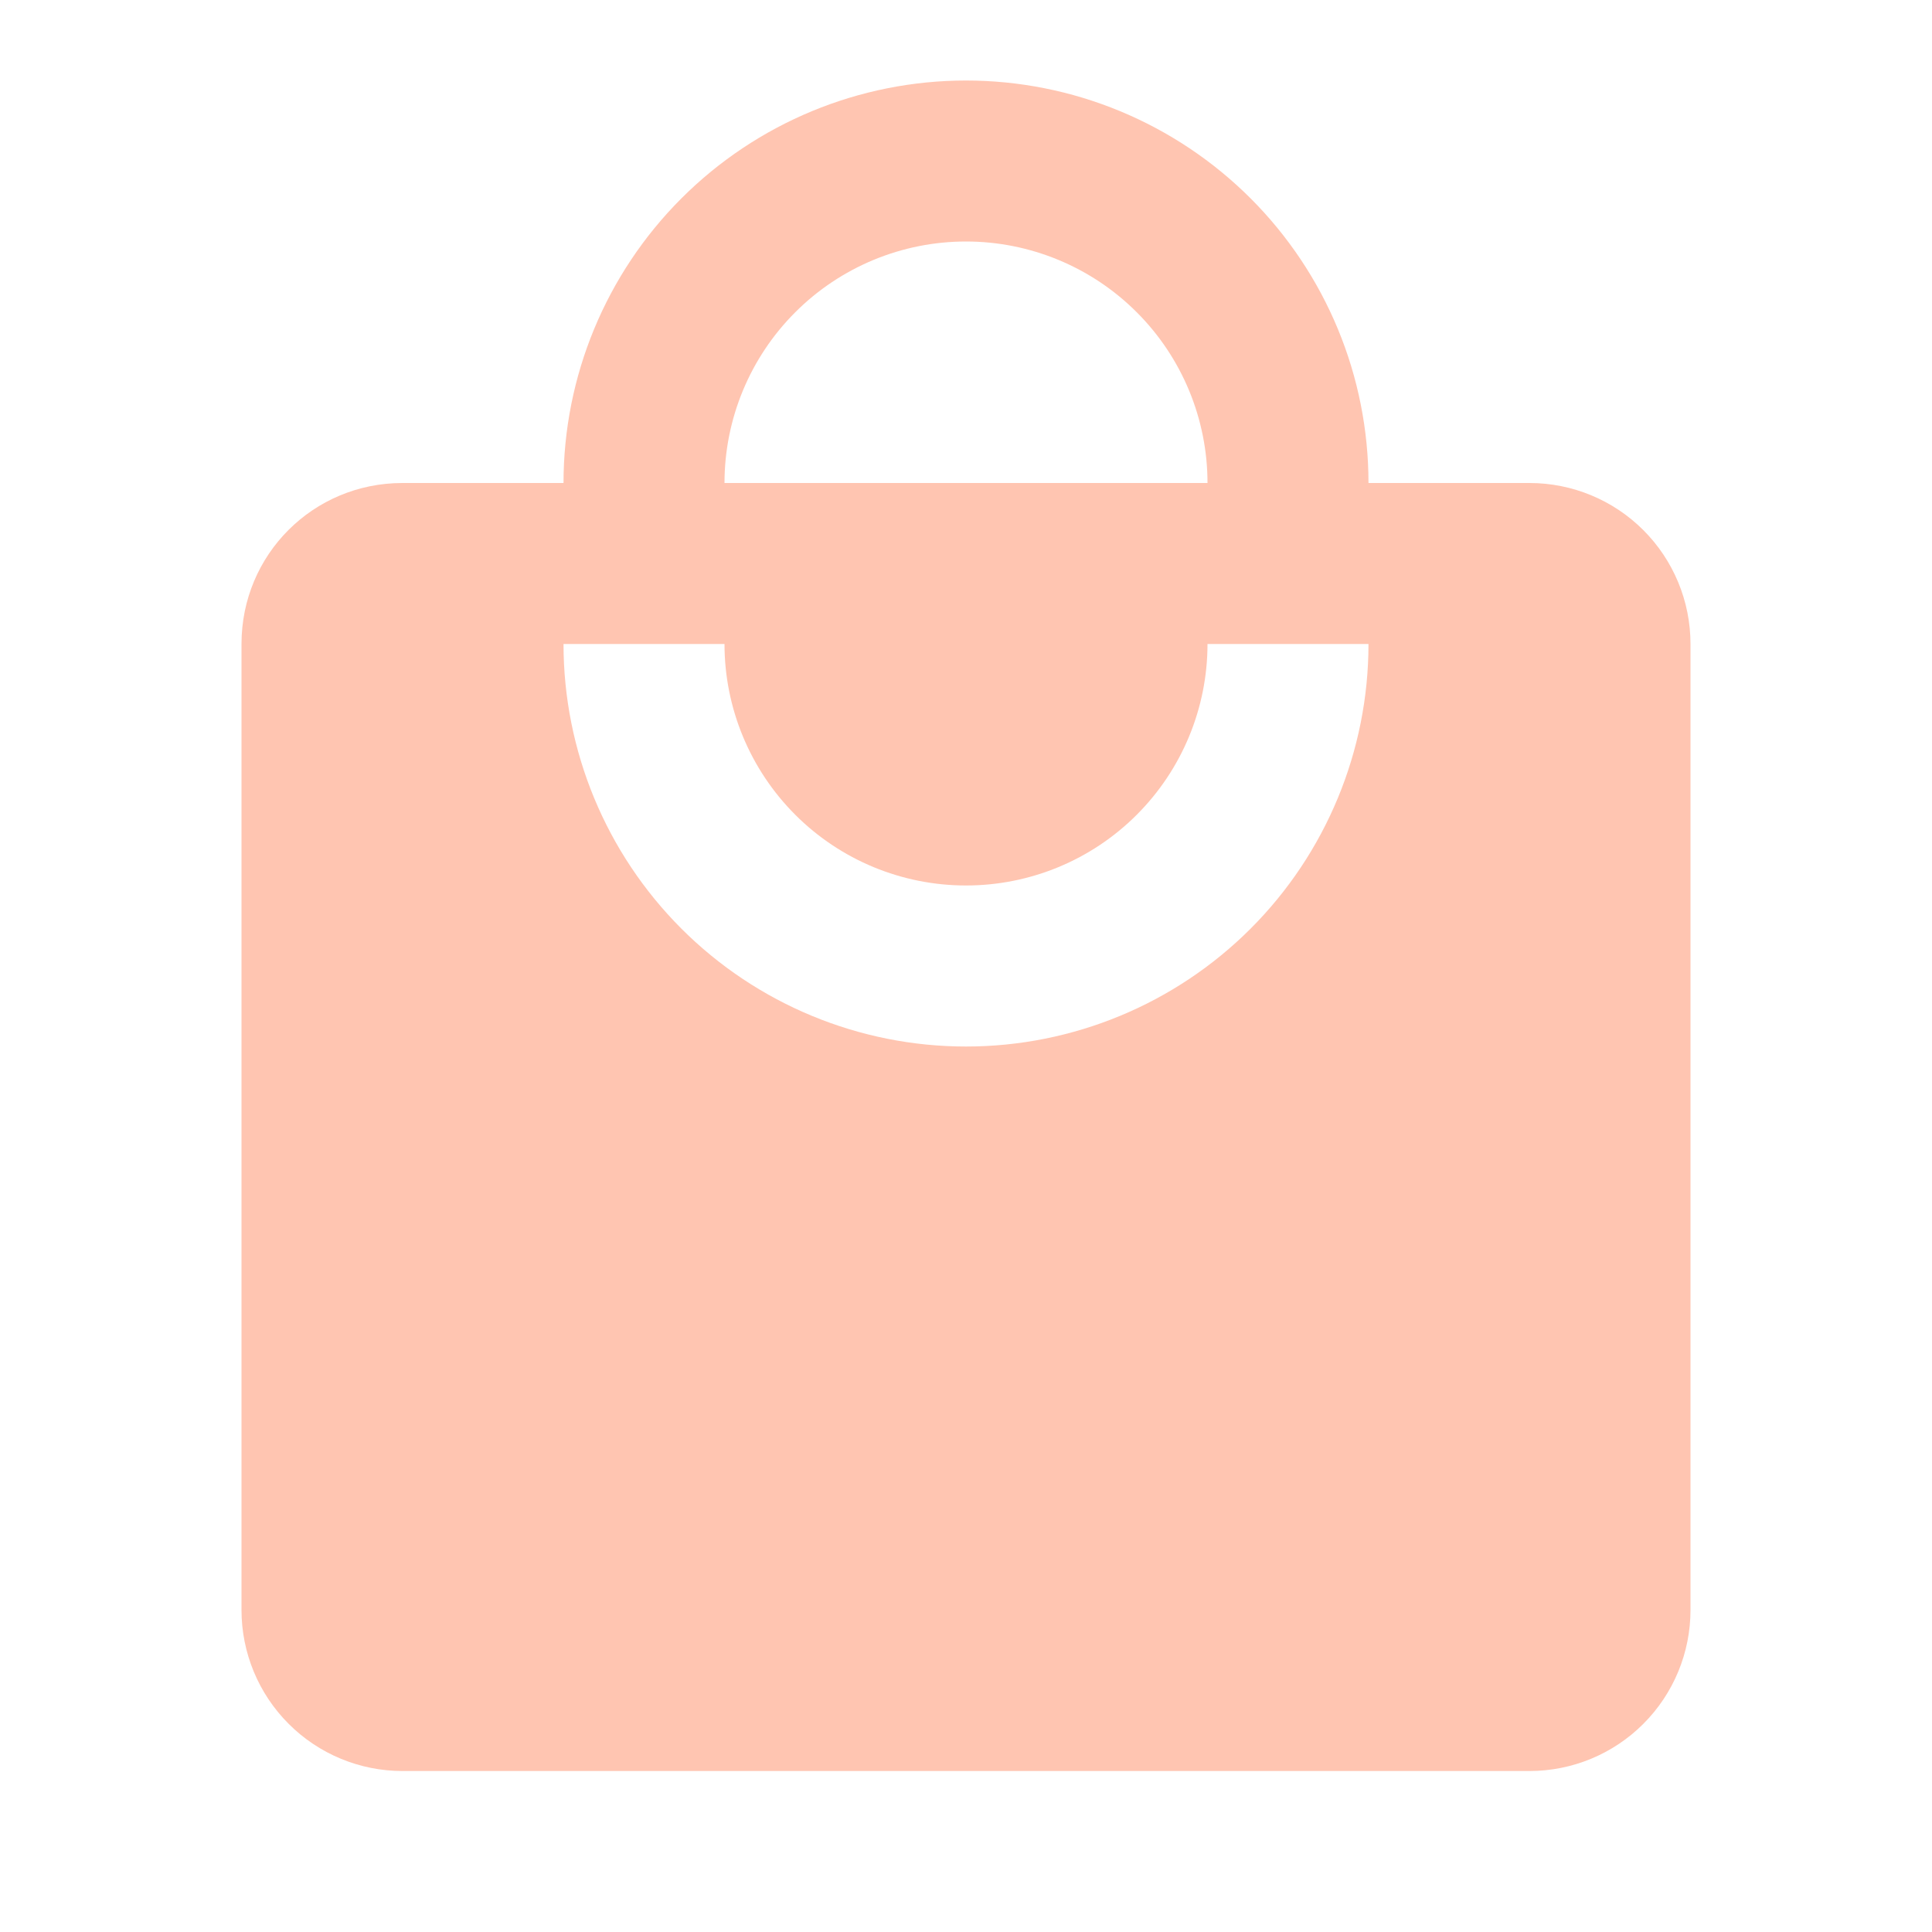
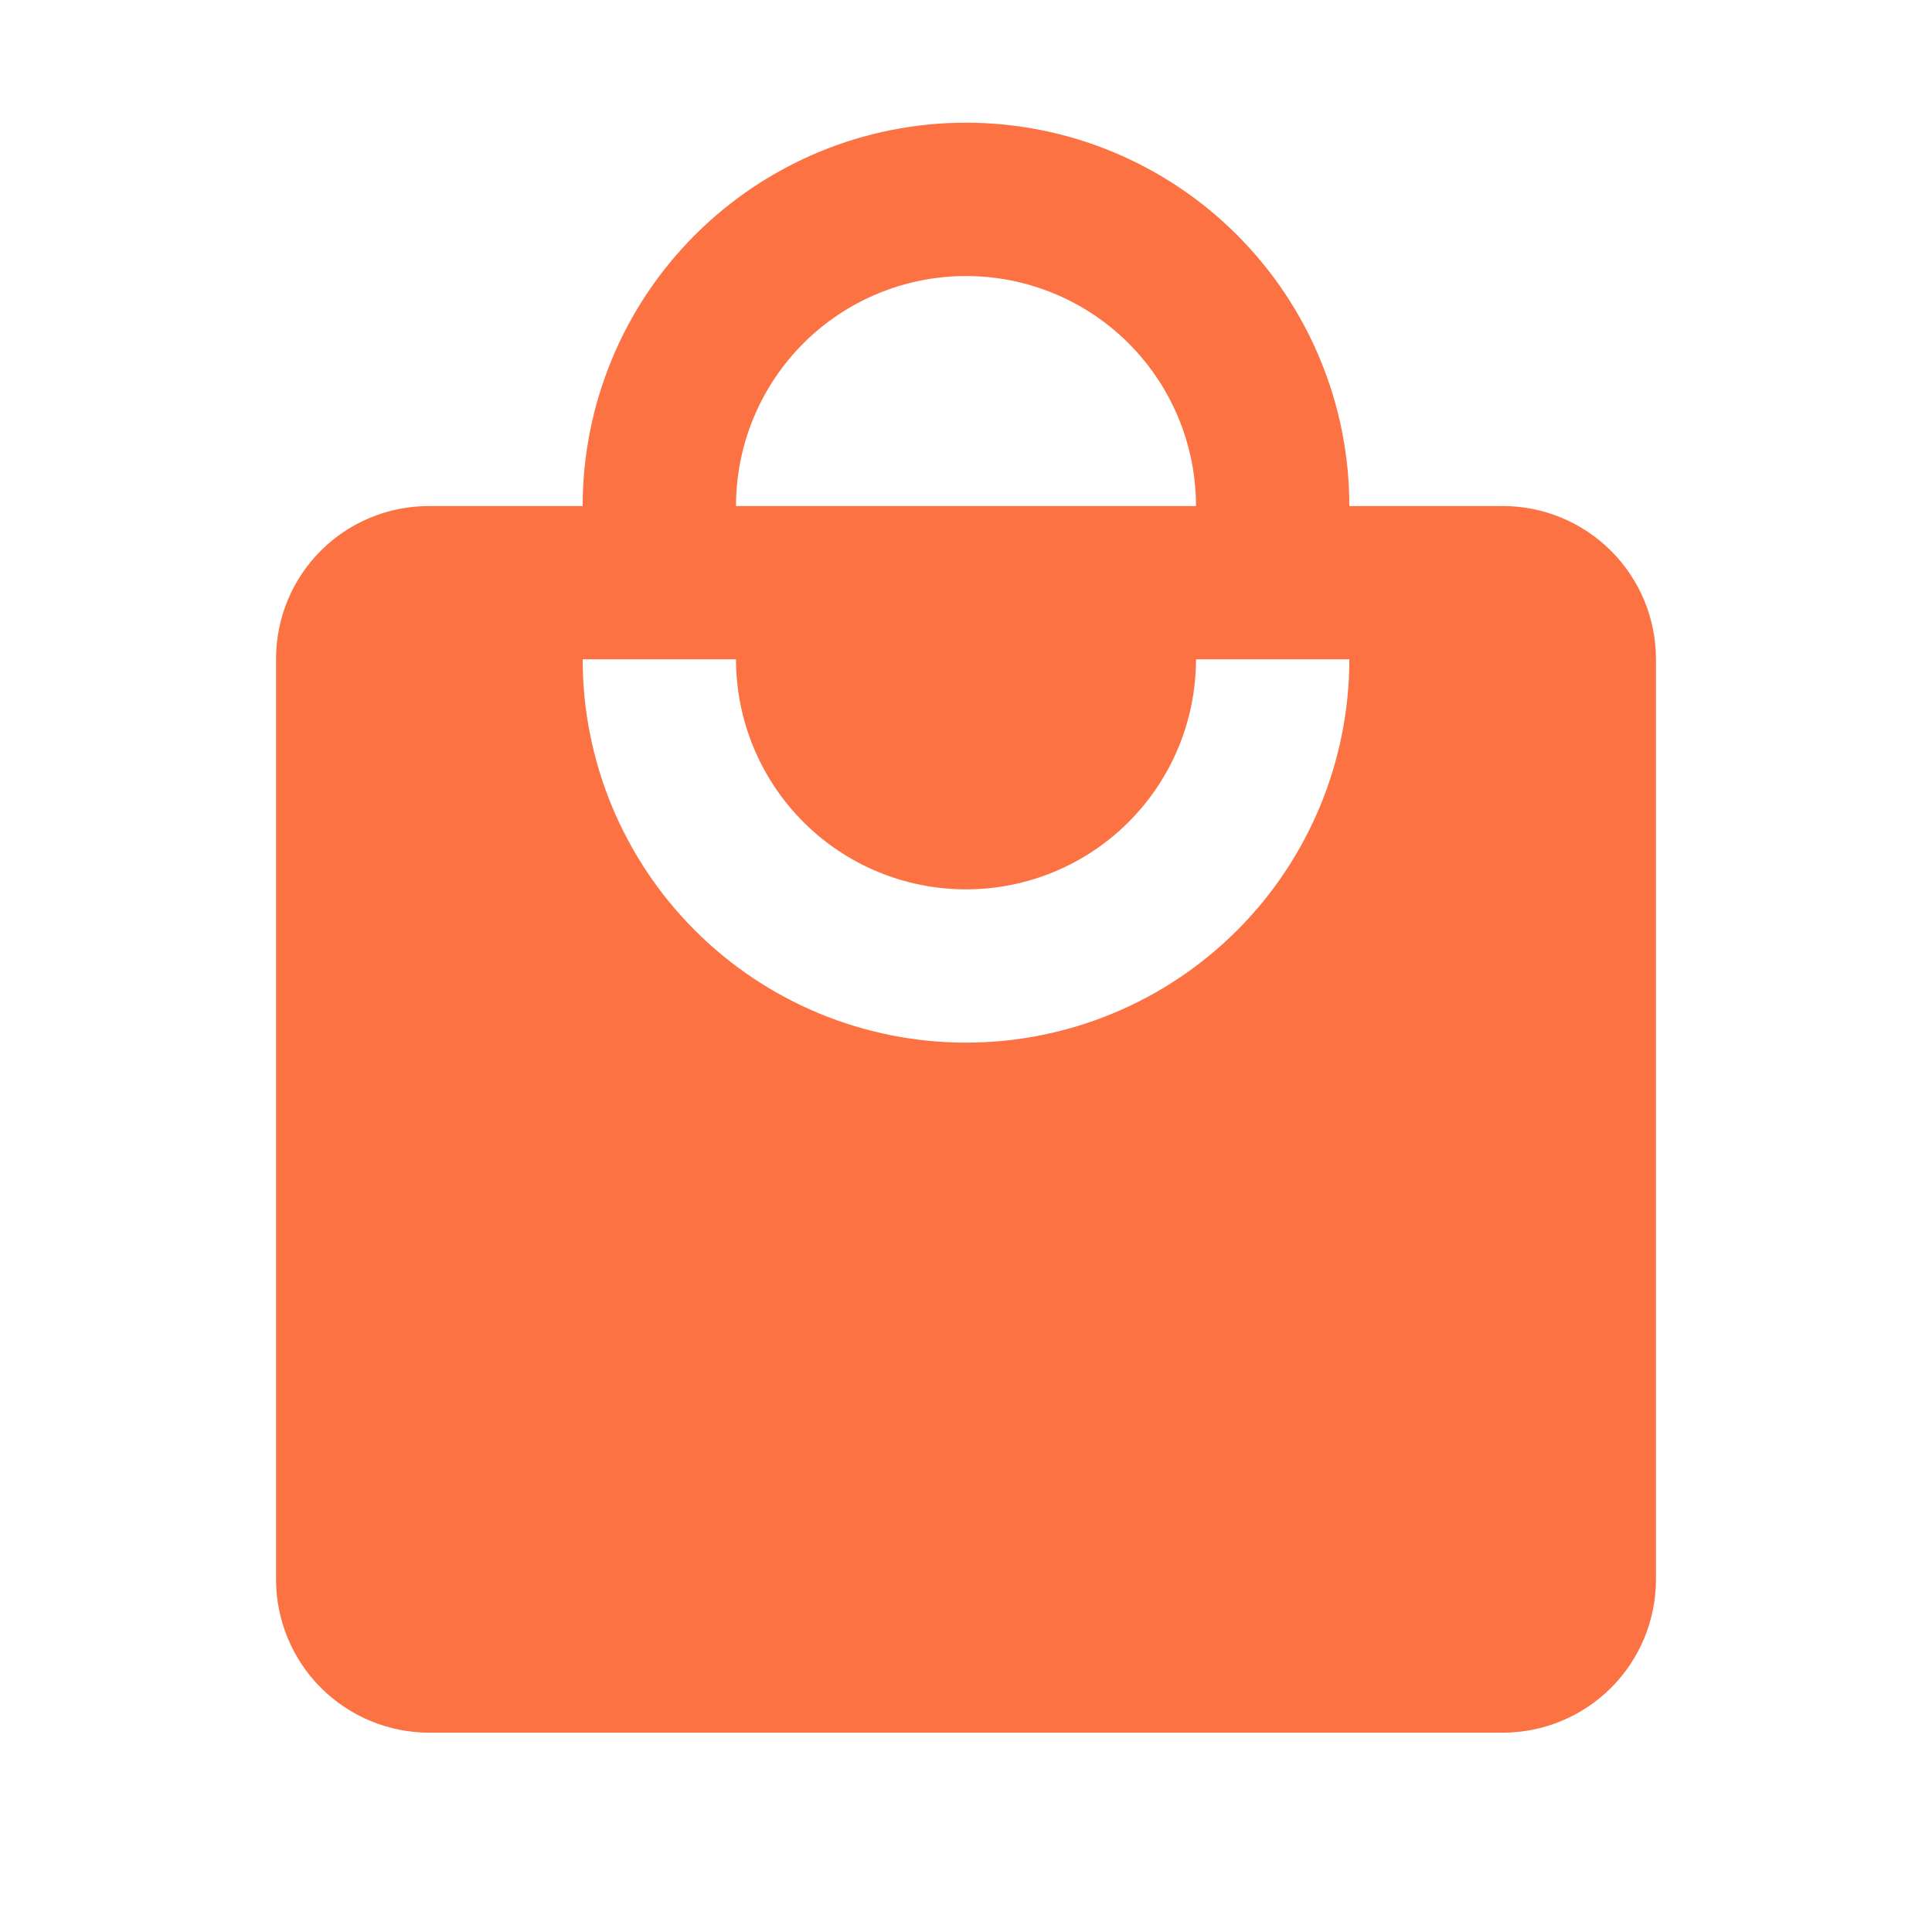
- <svg xmlns="http://www.w3.org/2000/svg" width="40" height="40" viewBox="0 0 40 40" fill="none">
-   <path d="M20 21.667C17.79 21.667 15.67 20.789 14.107 19.226C12.545 17.663 11.667 15.544 11.667 13.333H15C15 14.659 15.527 15.931 16.465 16.869C17.402 17.807 18.674 18.333 20 18.333C21.326 18.333 22.598 17.807 23.535 16.869C24.473 15.931 25 14.659 25 13.333H28.333C28.333 15.544 27.455 17.663 25.893 19.226C24.33 20.789 22.21 21.667 20 21.667ZM20 5C21.326 5 22.598 5.527 23.535 6.465C24.473 7.402 25 8.674 25 10H15C15 8.674 15.527 7.402 16.465 6.465C17.402 5.527 18.674 5 20 5ZM31.667 10H28.333C28.333 8.906 28.118 7.822 27.699 6.811C27.28 5.8 26.666 4.881 25.893 4.108C25.119 3.334 24.2 2.72 23.189 2.301C22.178 1.882 21.094 1.667 20 1.667C17.79 1.667 15.67 2.545 14.107 4.108C12.545 5.67 11.667 7.79 11.667 10H8.333C6.483 10 5 11.483 5 13.333V33.333C5 34.218 5.351 35.065 5.976 35.69C6.601 36.316 7.449 36.667 8.333 36.667H31.667C32.551 36.667 33.399 36.316 34.024 35.69C34.649 35.065 35 34.218 35 33.333V13.333C35 12.449 34.649 11.601 34.024 10.976C33.399 10.351 32.551 10 31.667 10Z" fill="#FFC5B1" />
+ <svg xmlns="http://www.w3.org/2000/svg" width="24" height="24" viewBox="0 0 24 24" fill="none">
+   <path d="M12 12.952C10.737 12.952 9.526 12.451 8.633 11.558C7.74 10.665 7.238 9.453 7.238 8.19H9.143C9.143 8.948 9.444 9.675 9.98 10.211C10.515 10.747 11.242 11.048 12 11.048C12.758 11.048 13.485 10.747 14.02 10.211C14.556 9.675 14.857 8.948 14.857 8.19H16.762C16.762 9.453 16.26 10.665 15.367 11.558C14.474 12.451 13.263 12.952 12 12.952ZM12 3.429C12.758 3.429 13.485 3.73 14.02 4.265C14.556 4.801 14.857 5.528 14.857 6.286H9.143C9.143 5.528 9.444 4.801 9.98 4.265C10.515 3.73 11.242 3.429 12 3.429ZM18.667 6.286H16.762C16.762 5.66 16.639 5.041 16.399 4.463C16.16 3.886 15.809 3.361 15.367 2.919C14.925 2.476 14.4 2.126 13.822 1.886C13.245 1.647 12.625 1.524 12 1.524C10.737 1.524 9.526 2.026 8.633 2.919C7.74 3.812 7.238 5.023 7.238 6.286H5.333C4.276 6.286 3.429 7.133 3.429 8.19V19.619C3.429 20.124 3.629 20.609 3.986 20.966C4.344 21.323 4.828 21.524 5.333 21.524H18.667C19.172 21.524 19.656 21.323 20.014 20.966C20.371 20.609 20.571 20.124 20.571 19.619V8.19C20.571 7.685 20.371 7.201 20.014 6.844C19.656 6.486 19.172 6.286 18.667 6.286Z" fill="#FC7243" />
</svg>
